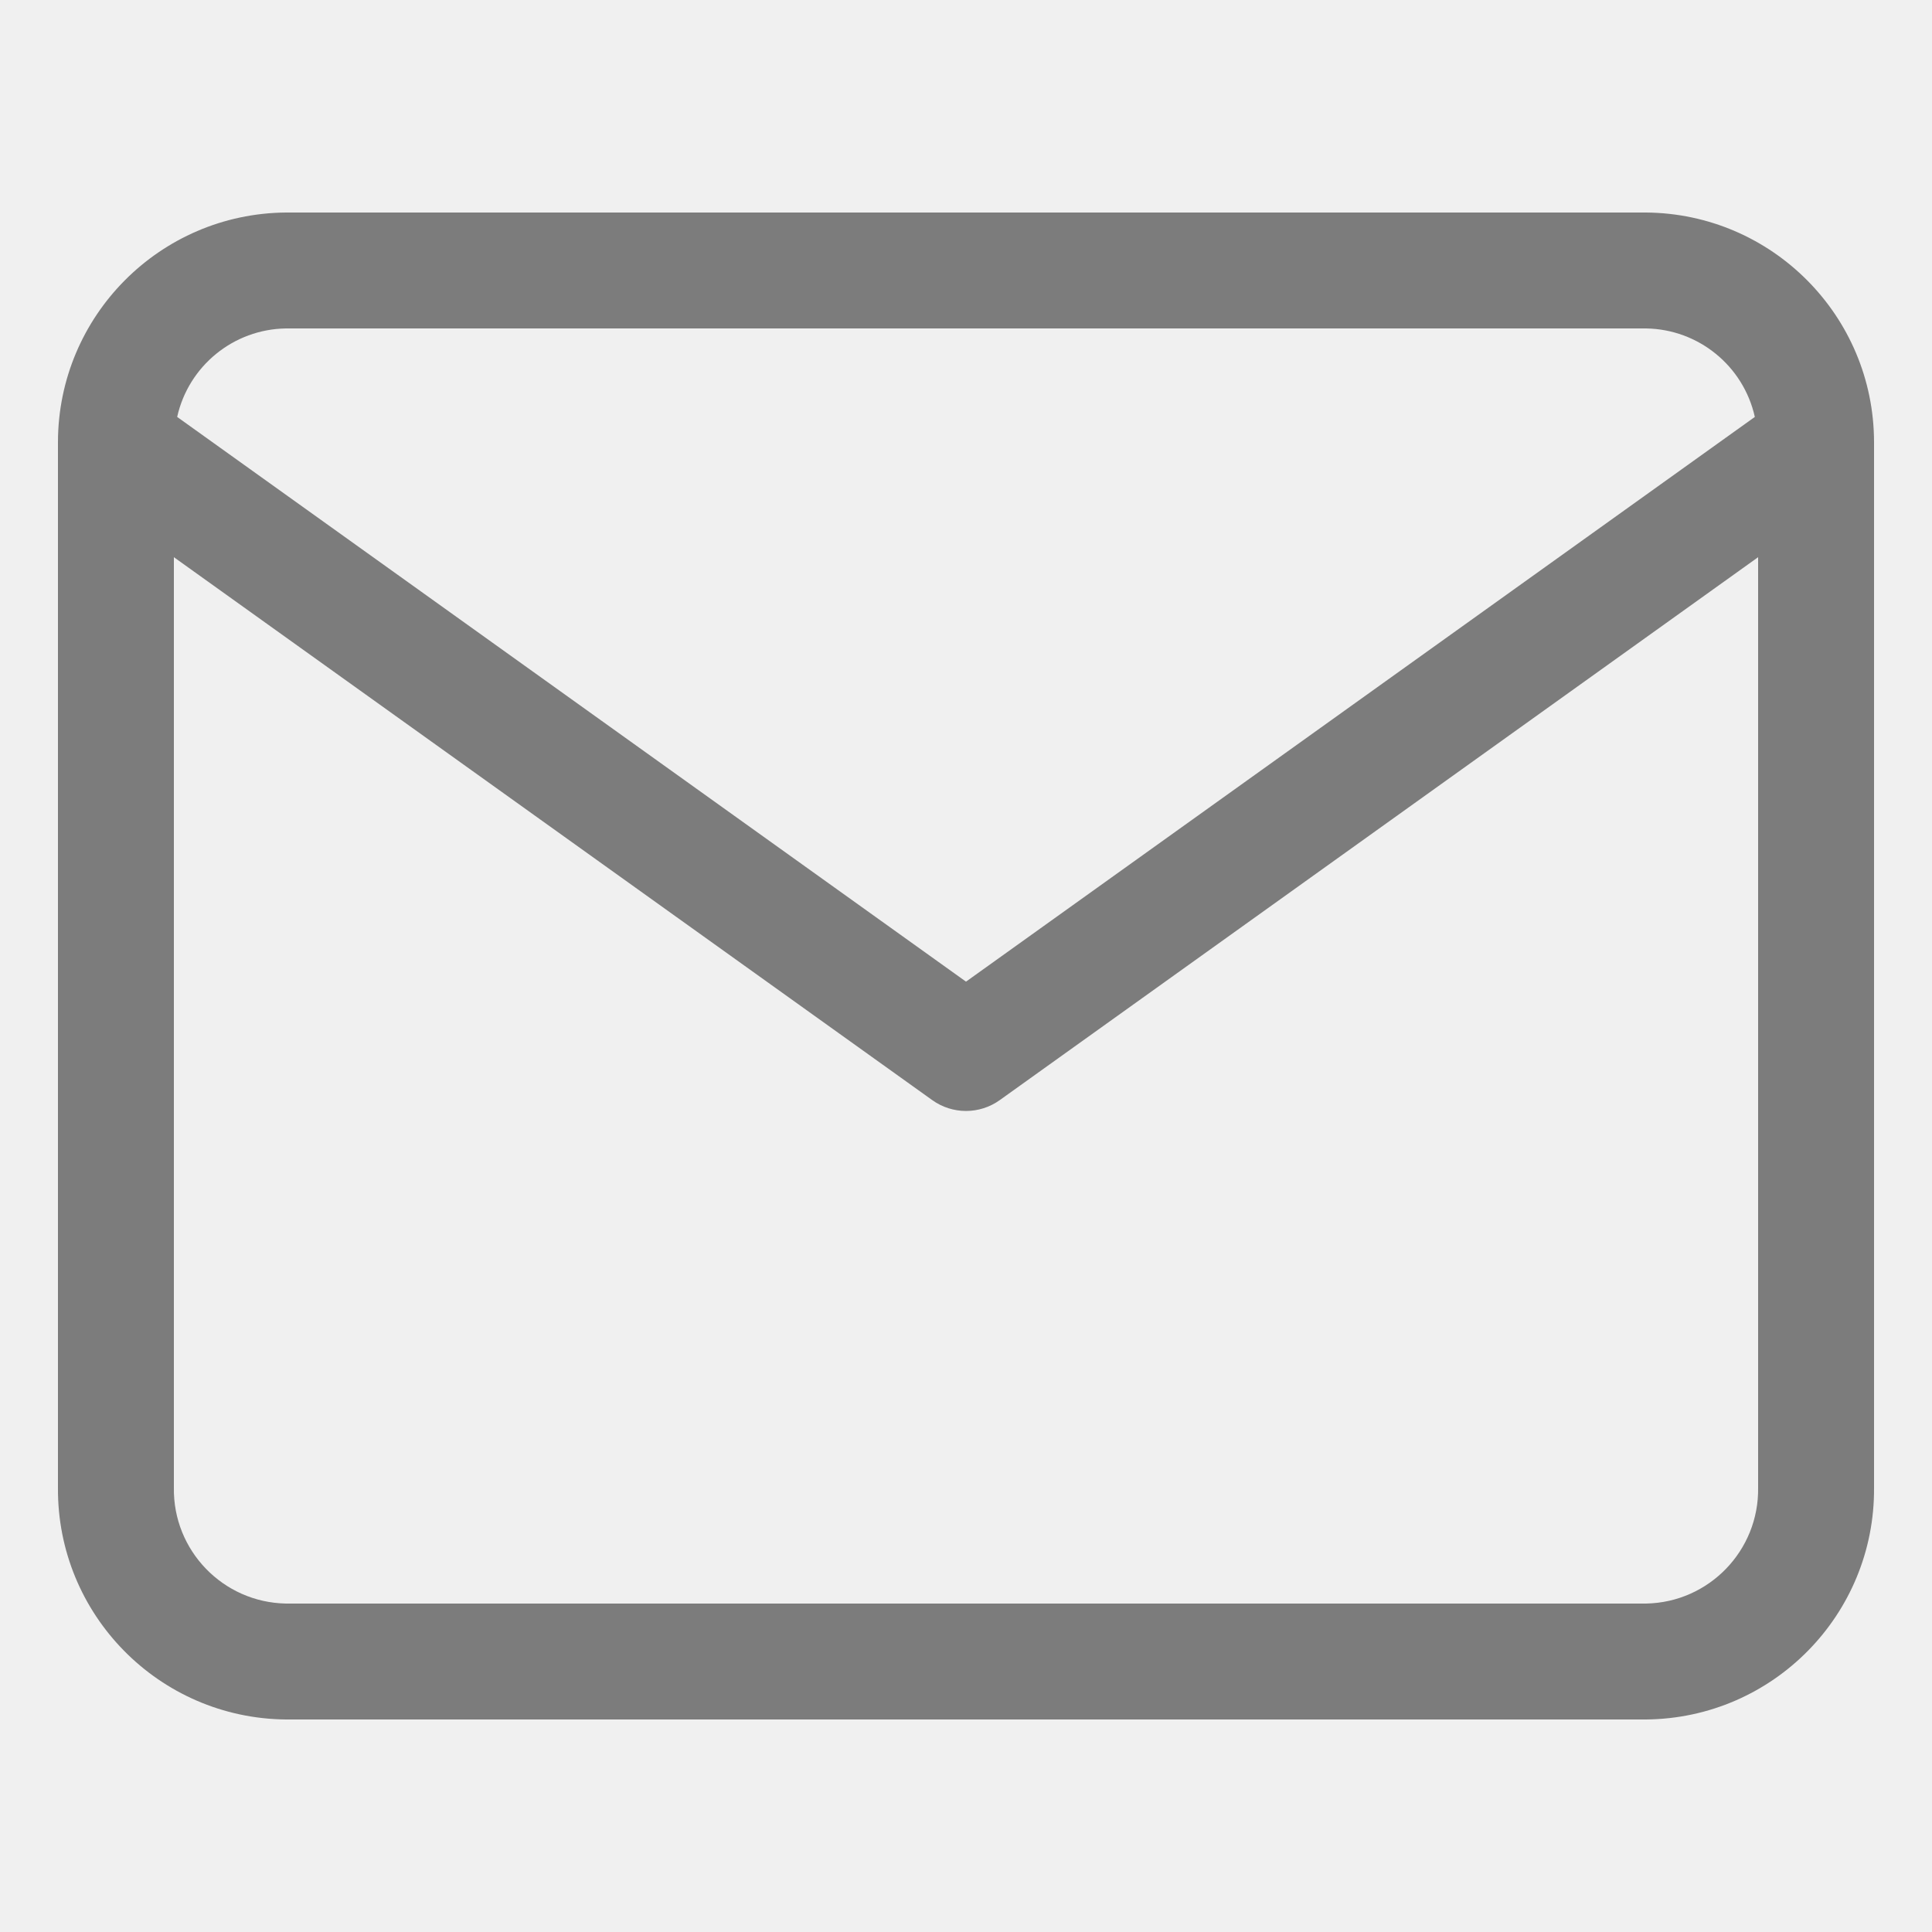
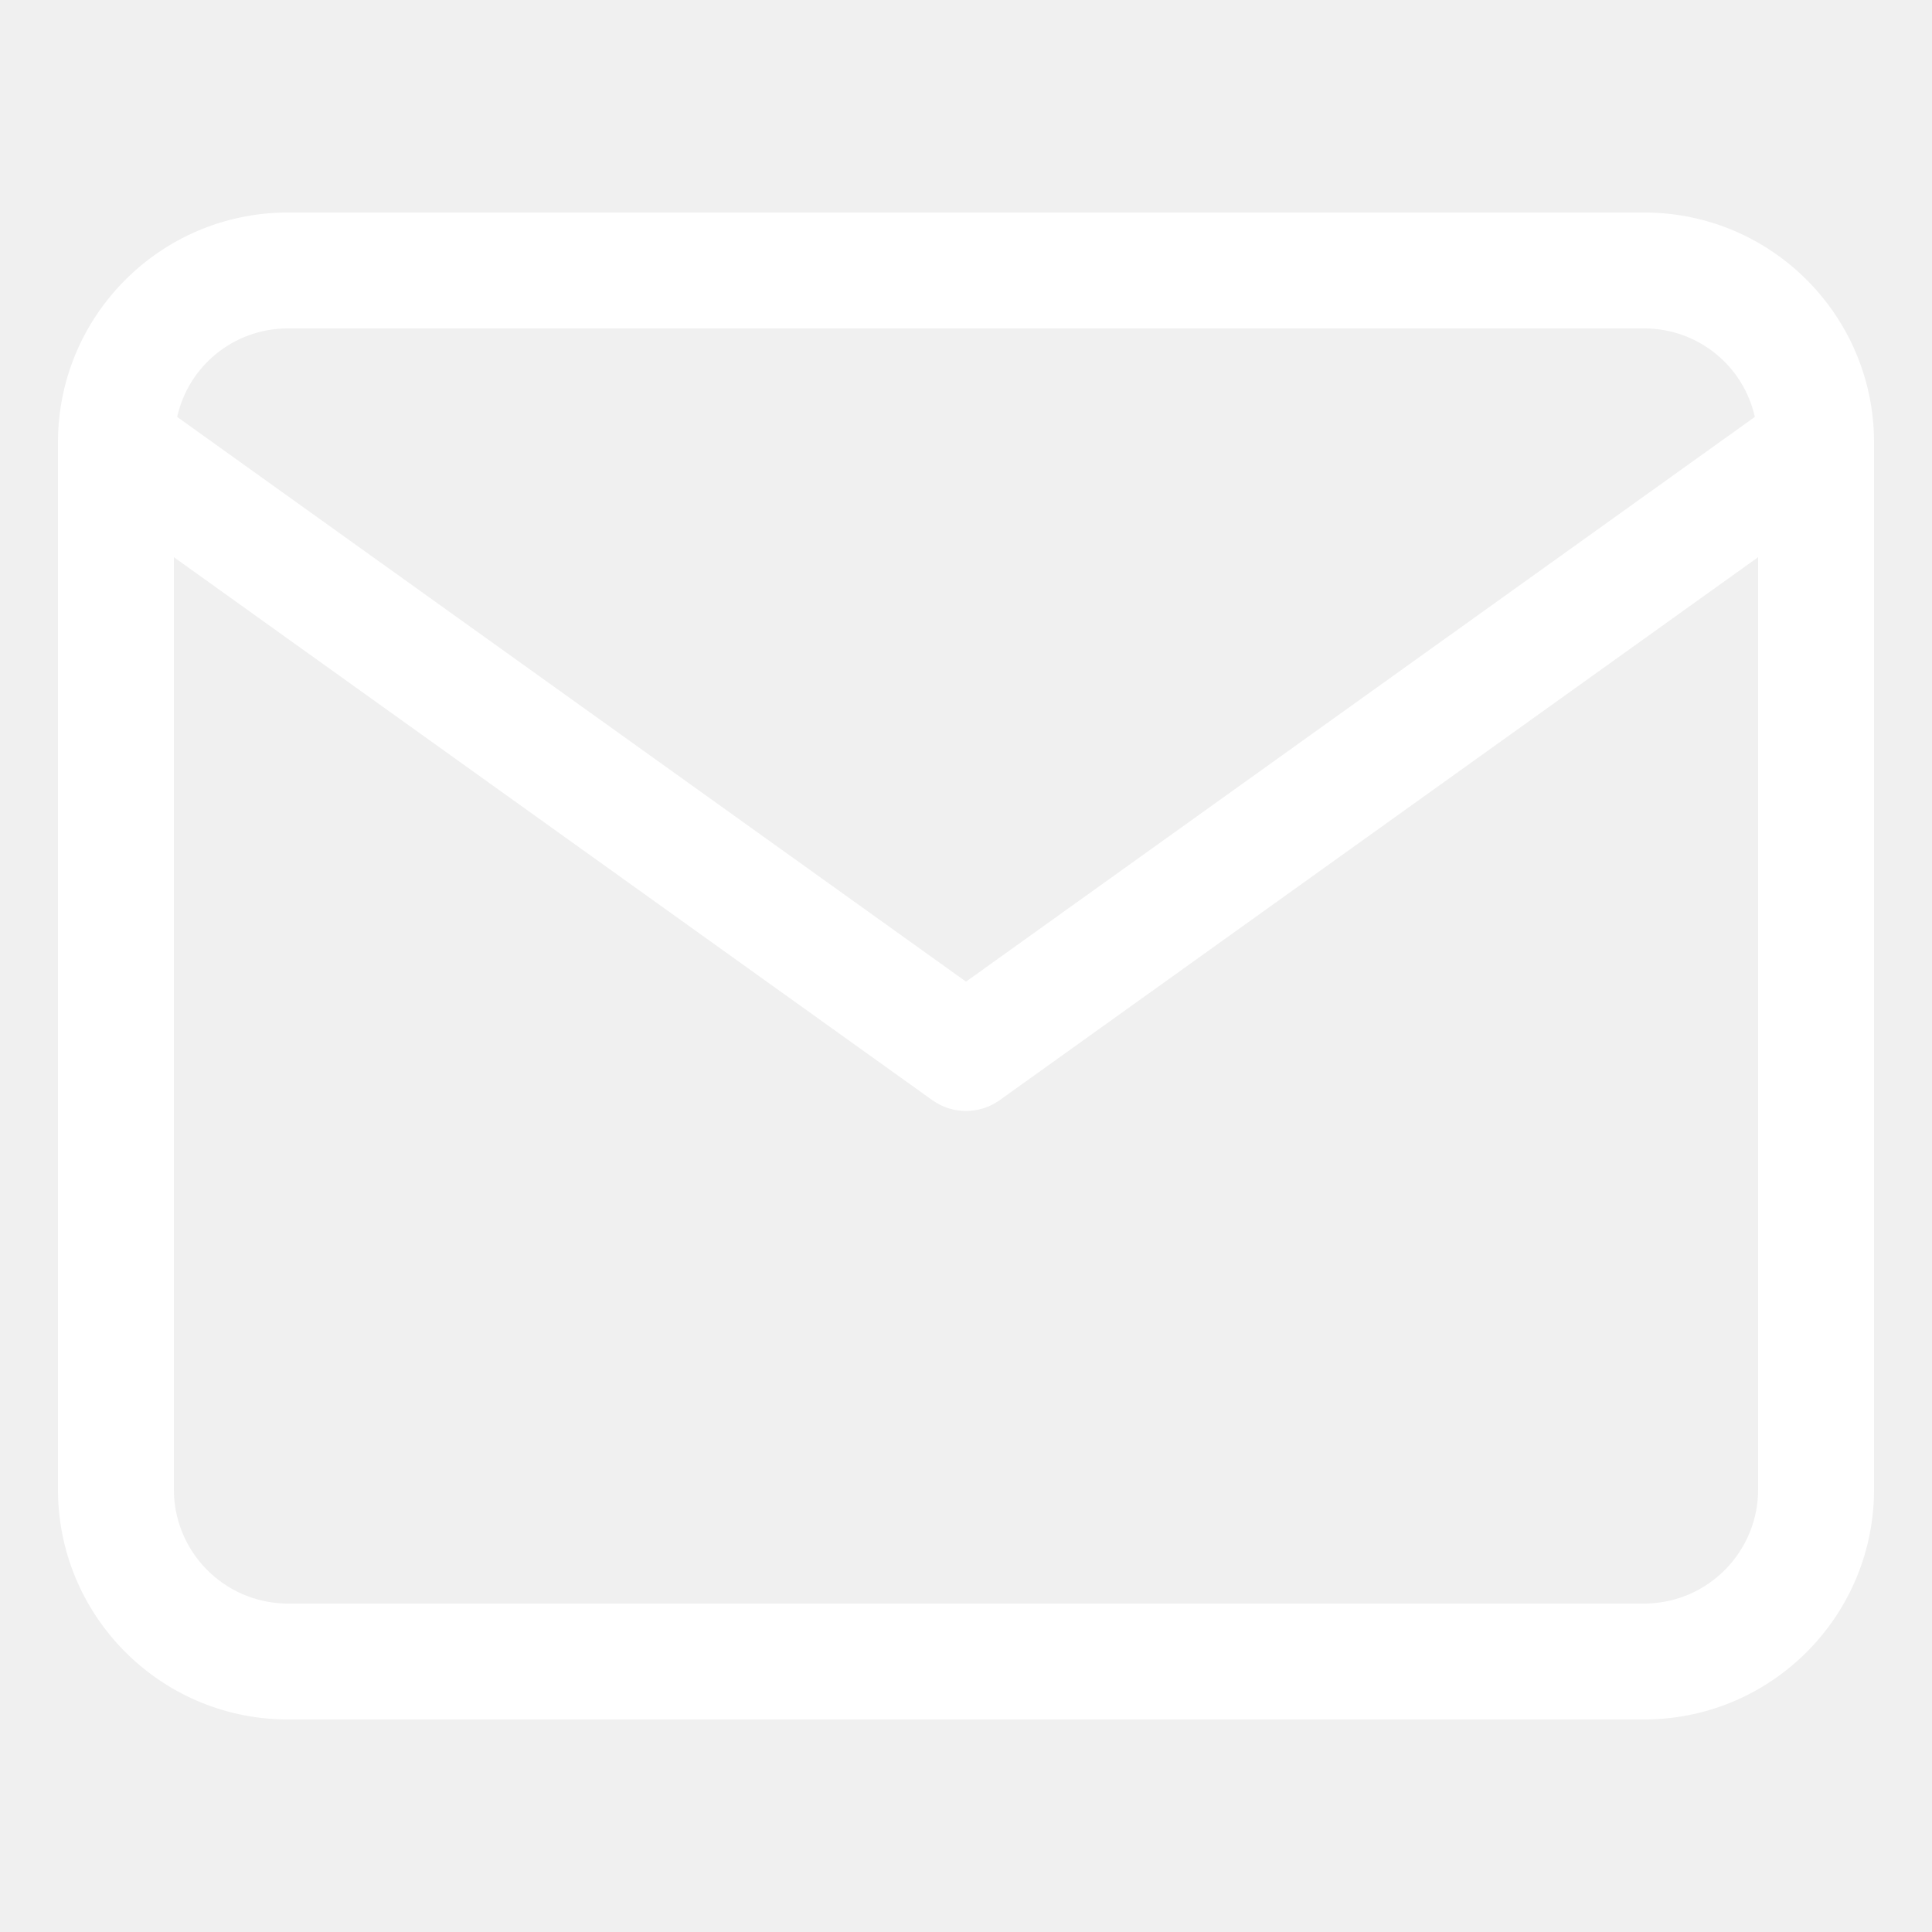
<svg xmlns="http://www.w3.org/2000/svg" id="Layer_1" data-name="Layer 1" viewBox="0 0 100 100">
-   <path d="M97,22.94s0,0,0-.07A11.9,11.9,0,0,0,85.2,11H14.8A11.9,11.9,0,0,0,3,22.87s0,.05,0,.07V77A11.91,11.91,0,0,0,14.8,89H85.2A11.91,11.91,0,0,0,97,77V22.94ZM14.8,17H85.2a5.86,5.86,0,0,1,5.63,4.58L50,50.81,9.17,21.58A5.86,5.86,0,0,1,14.8,17ZM85.2,83H14.8A5.91,5.91,0,0,1,9,77V28.84l39.25,28.1a3,3,0,0,0,3.5,0L91,28.84V77A5.91,5.91,0,0,1,85.2,83Z" fill="#7c7c7c" />
+   <path d="M97,22.94s0,0,0-.07A11.9,11.9,0,0,0,85.2,11H14.8A11.9,11.9,0,0,0,3,22.87s0,.05,0,.07V77A11.91,11.91,0,0,0,14.8,89H85.2A11.91,11.91,0,0,0,97,77V22.94ZM14.8,17H85.2a5.86,5.86,0,0,1,5.63,4.58L50,50.81,9.17,21.58A5.86,5.86,0,0,1,14.8,17ZM85.2,83H14.8A5.91,5.91,0,0,1,9,77V28.84l39.25,28.1a3,3,0,0,0,3.5,0L91,28.84V77A5.91,5.91,0,0,1,85.2,83Z" fill="#fff" />
</svg>
